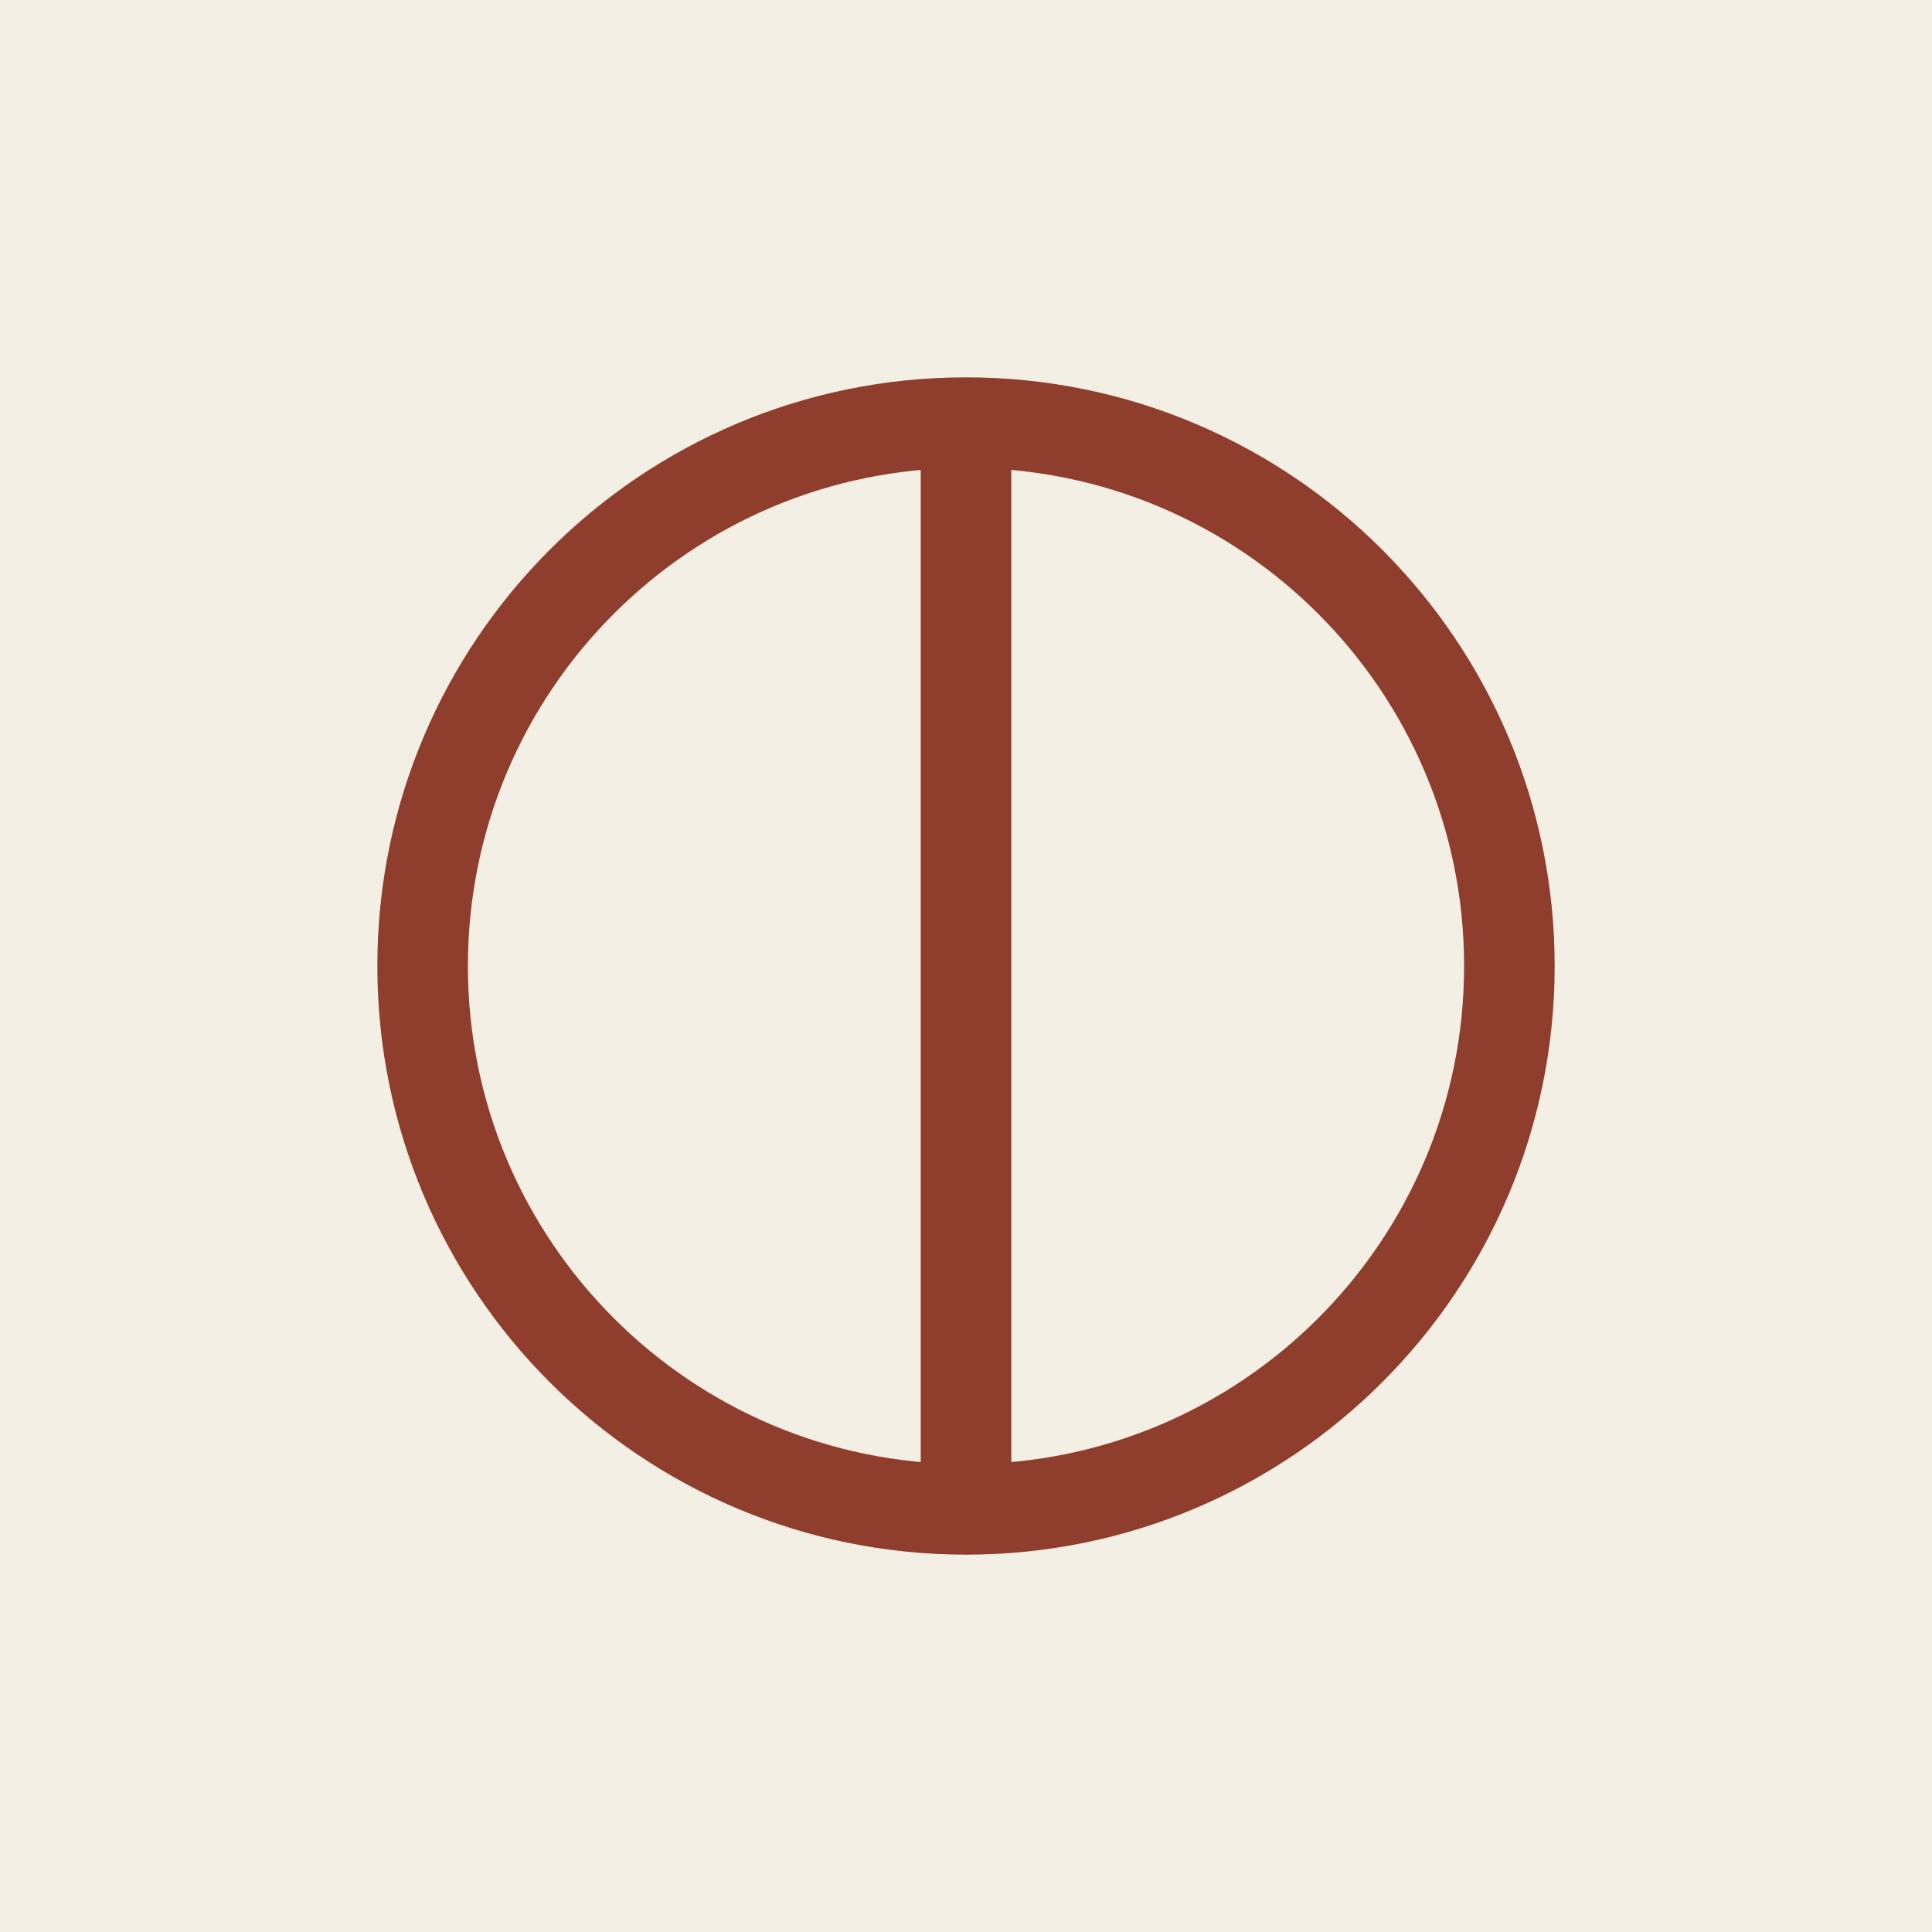
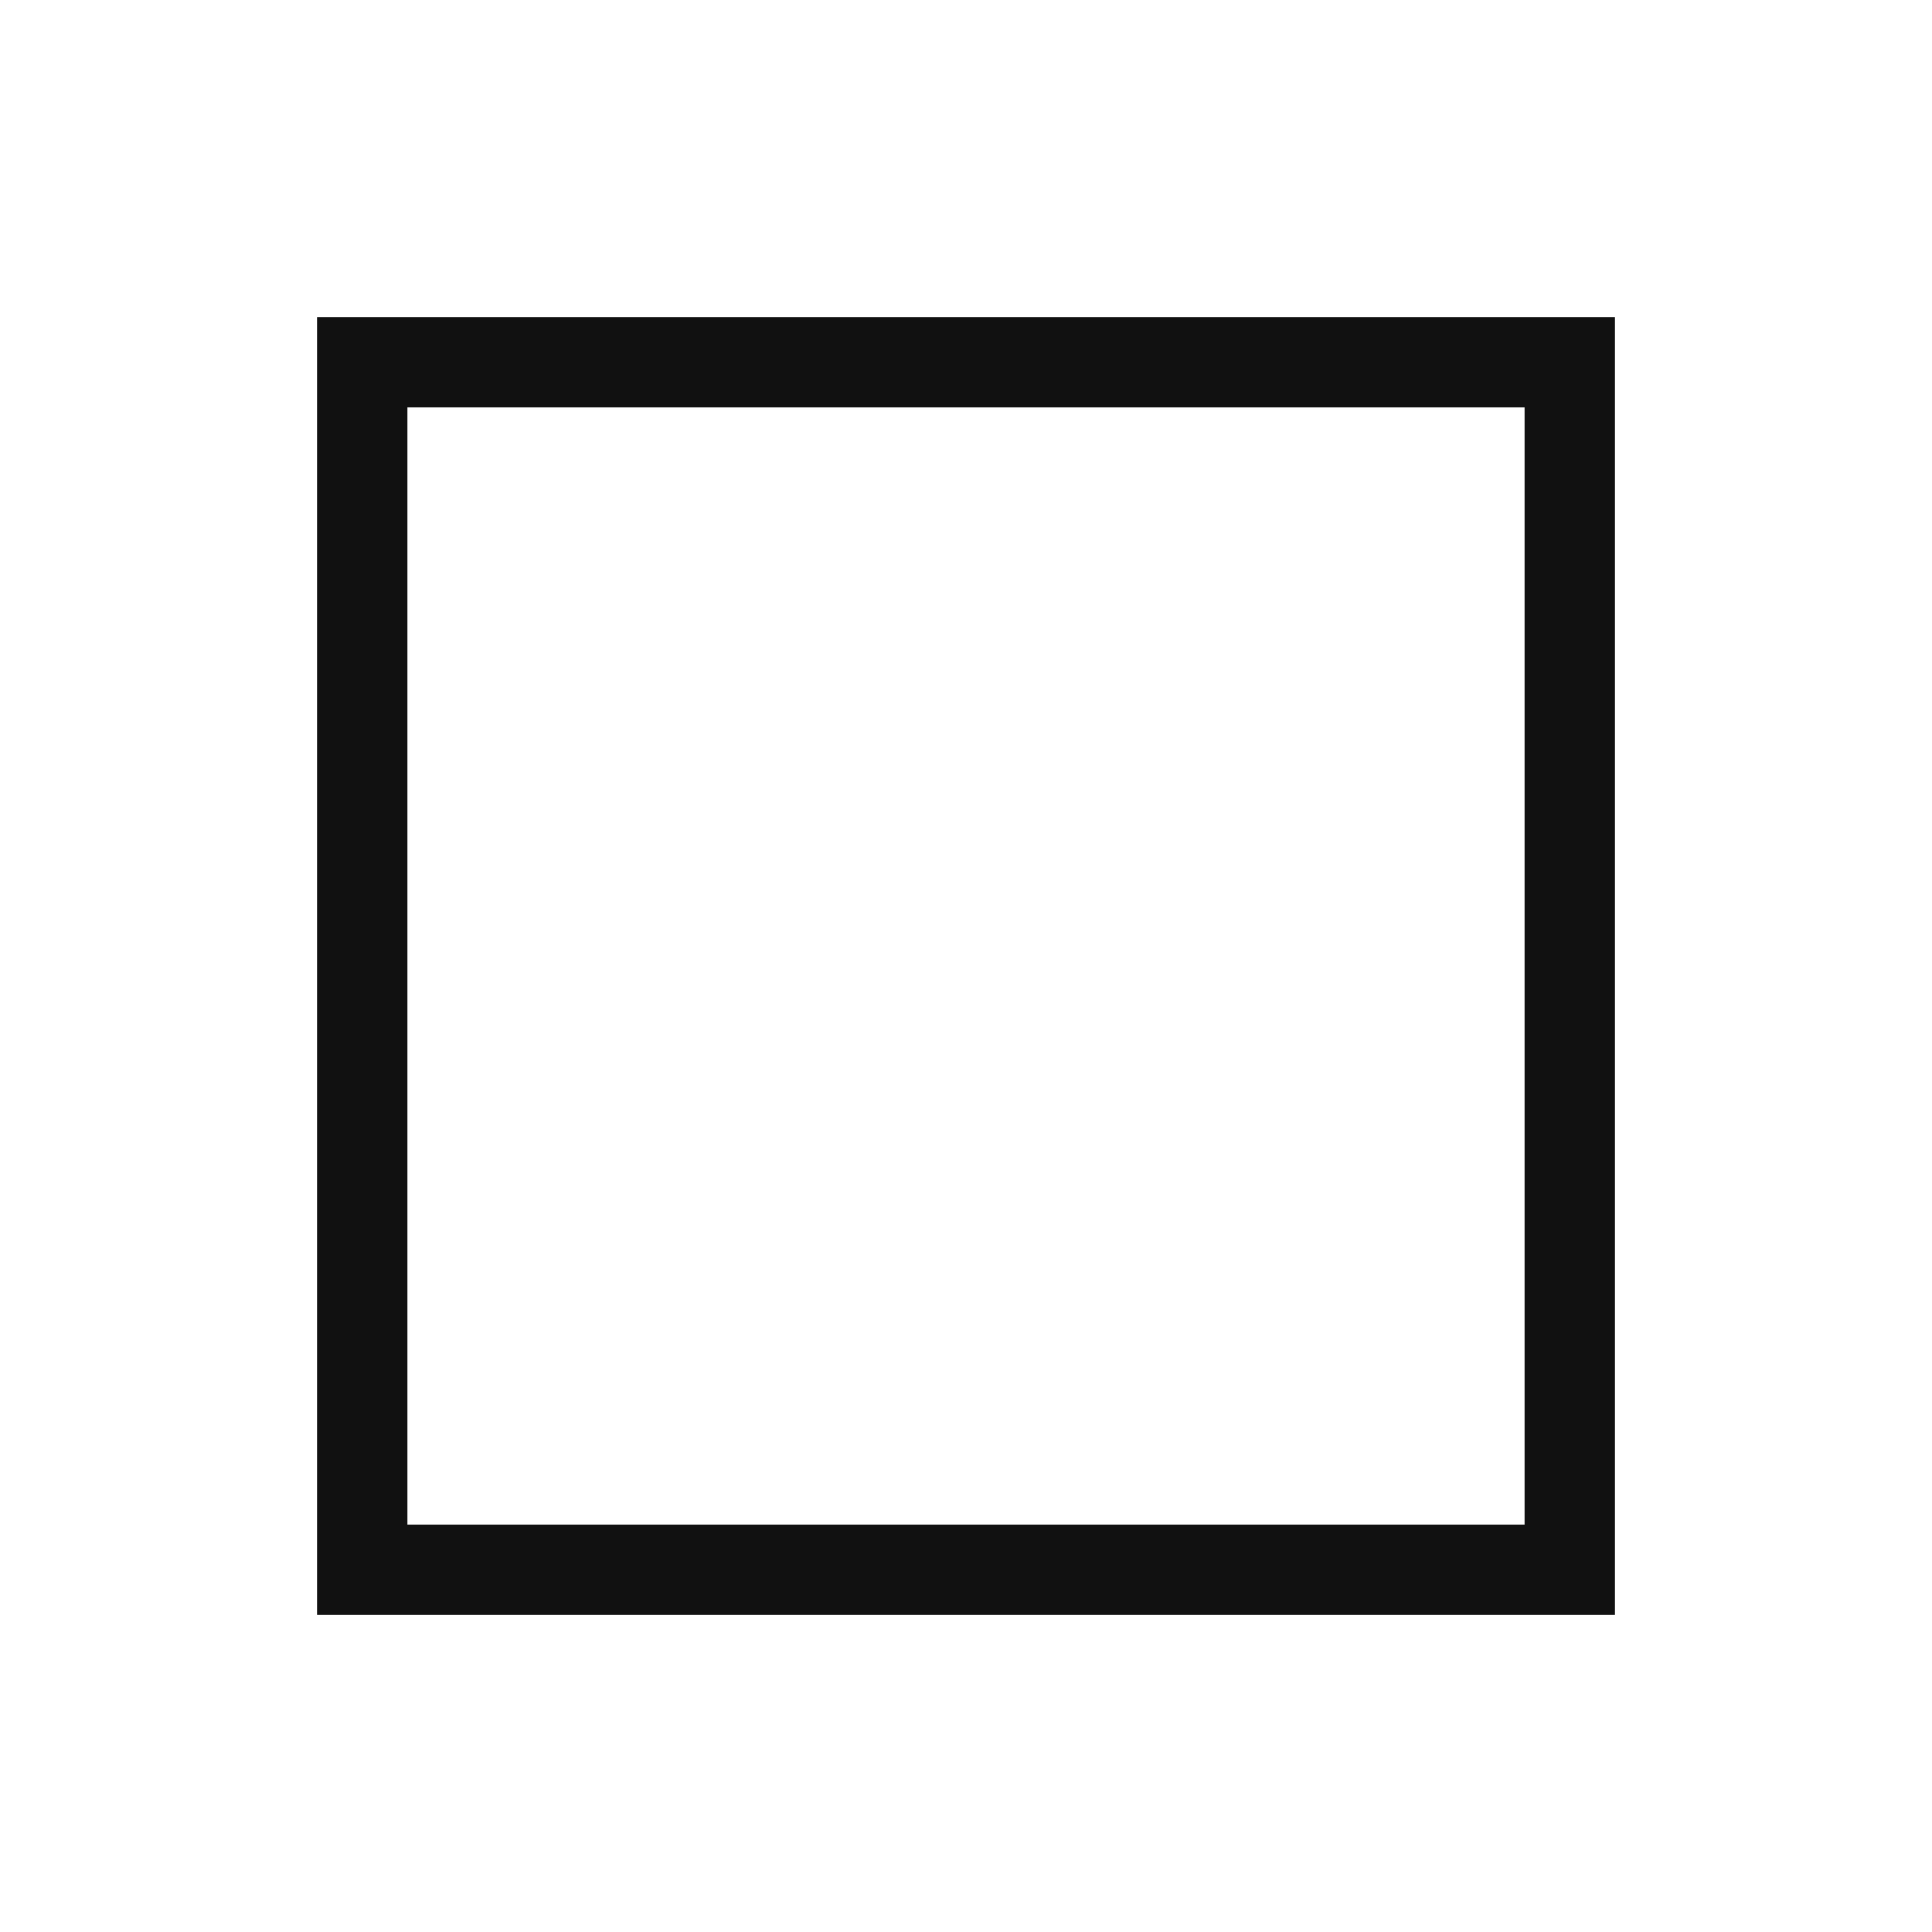
- <svg xmlns="http://www.w3.org/2000/svg" viewBox="0 0 64 64" fill="none">
-   <rect width="64" height="64" fill="#f3efe4" />
-   <circle cx="32" cy="32" r="18" stroke="#8f3d2c" stroke-width="3" />
-   <path d="M32 14v36" stroke="#8f3d2c" stroke-width="3" />
+ <svg xmlns="http://www.w3.org/2000/svg" viewBox="0 0 32 32">
+   <rect width="32" height="32" fill="#ffffff" />
+   <rect x="6" y="6" width="20" height="20" fill="none" stroke="#111111" stroke-width="1.5" />
</svg>
